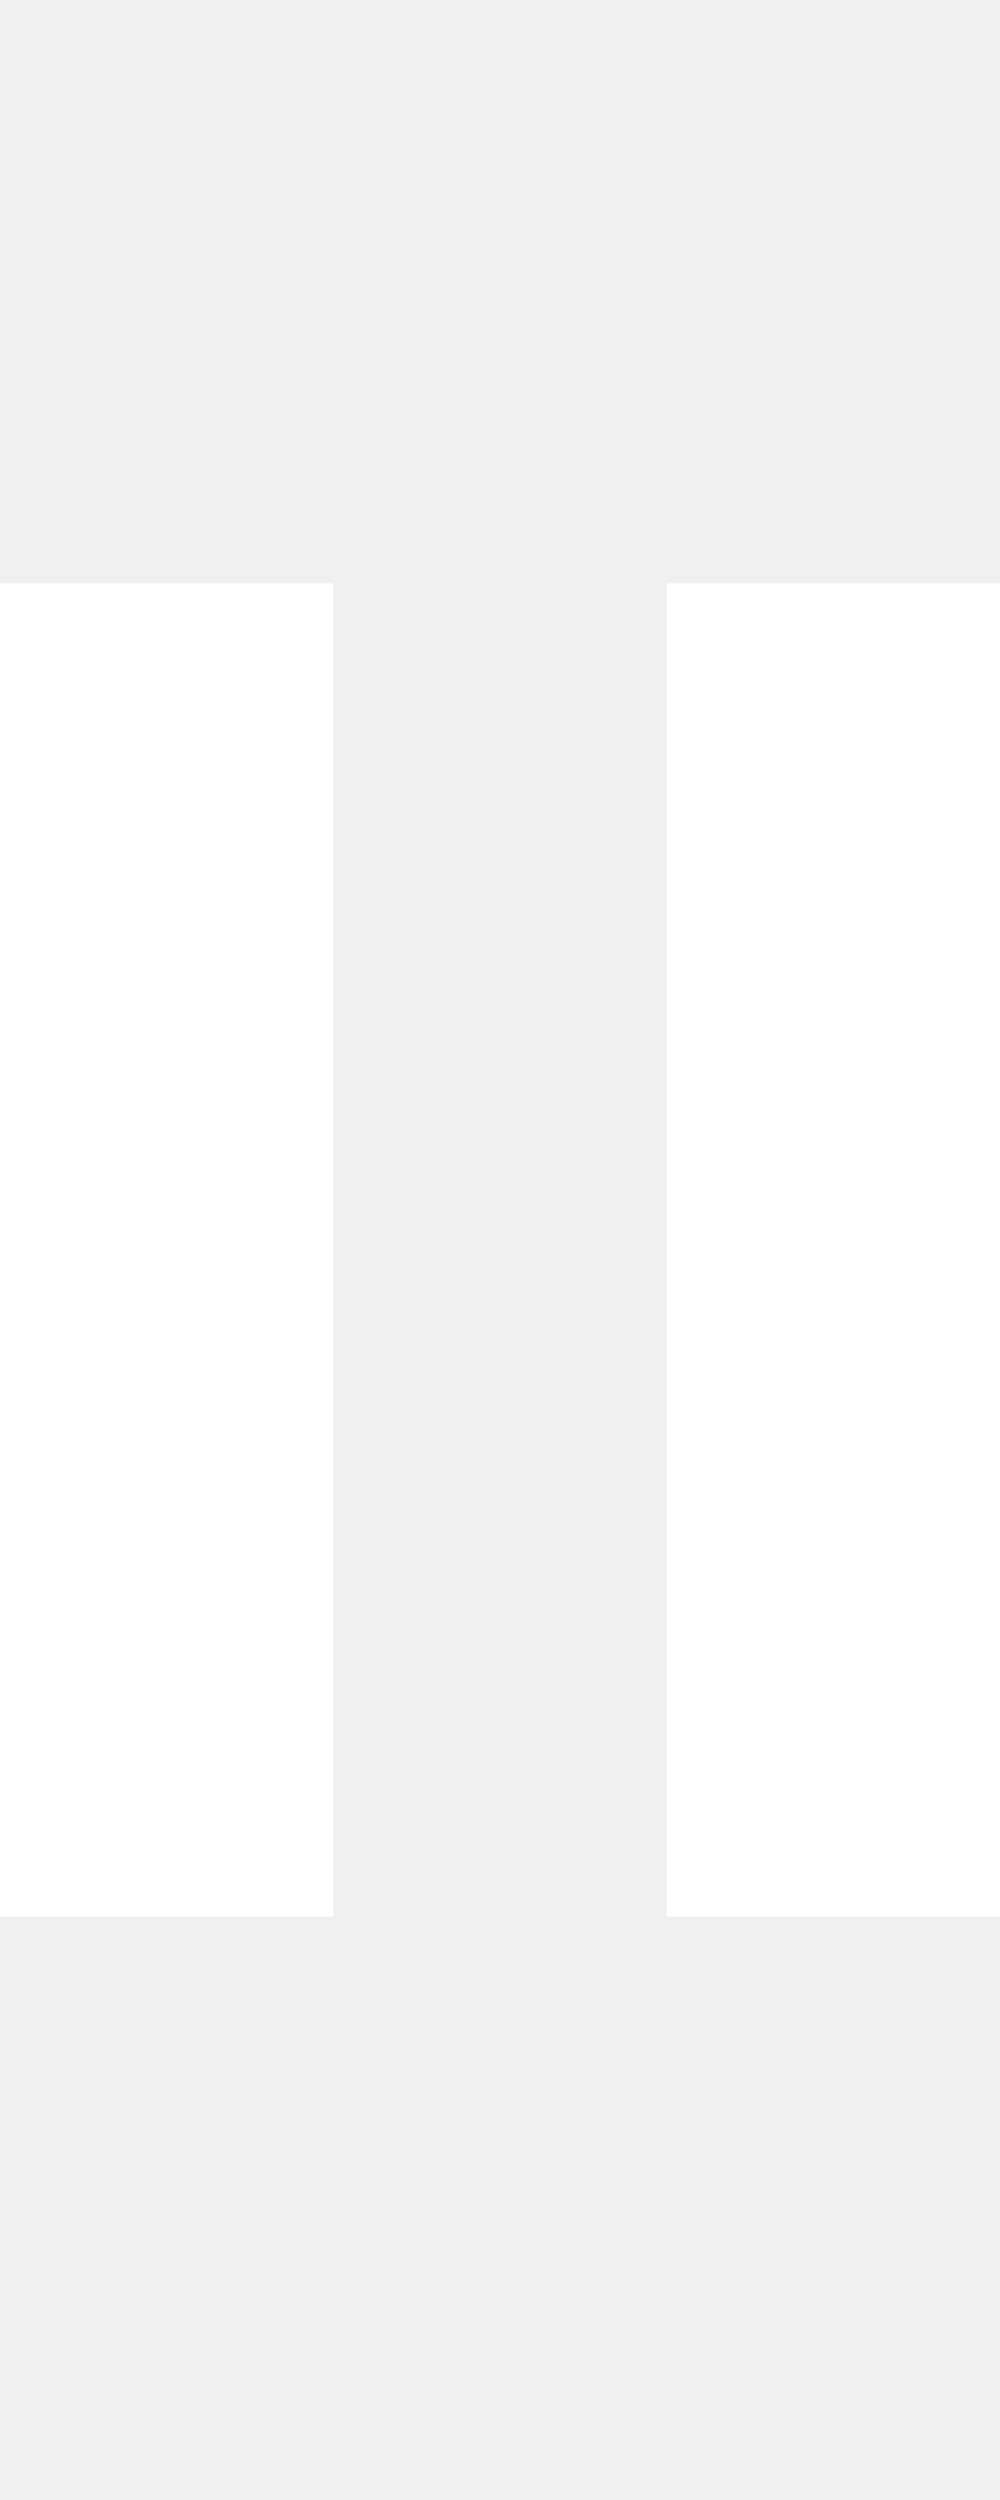
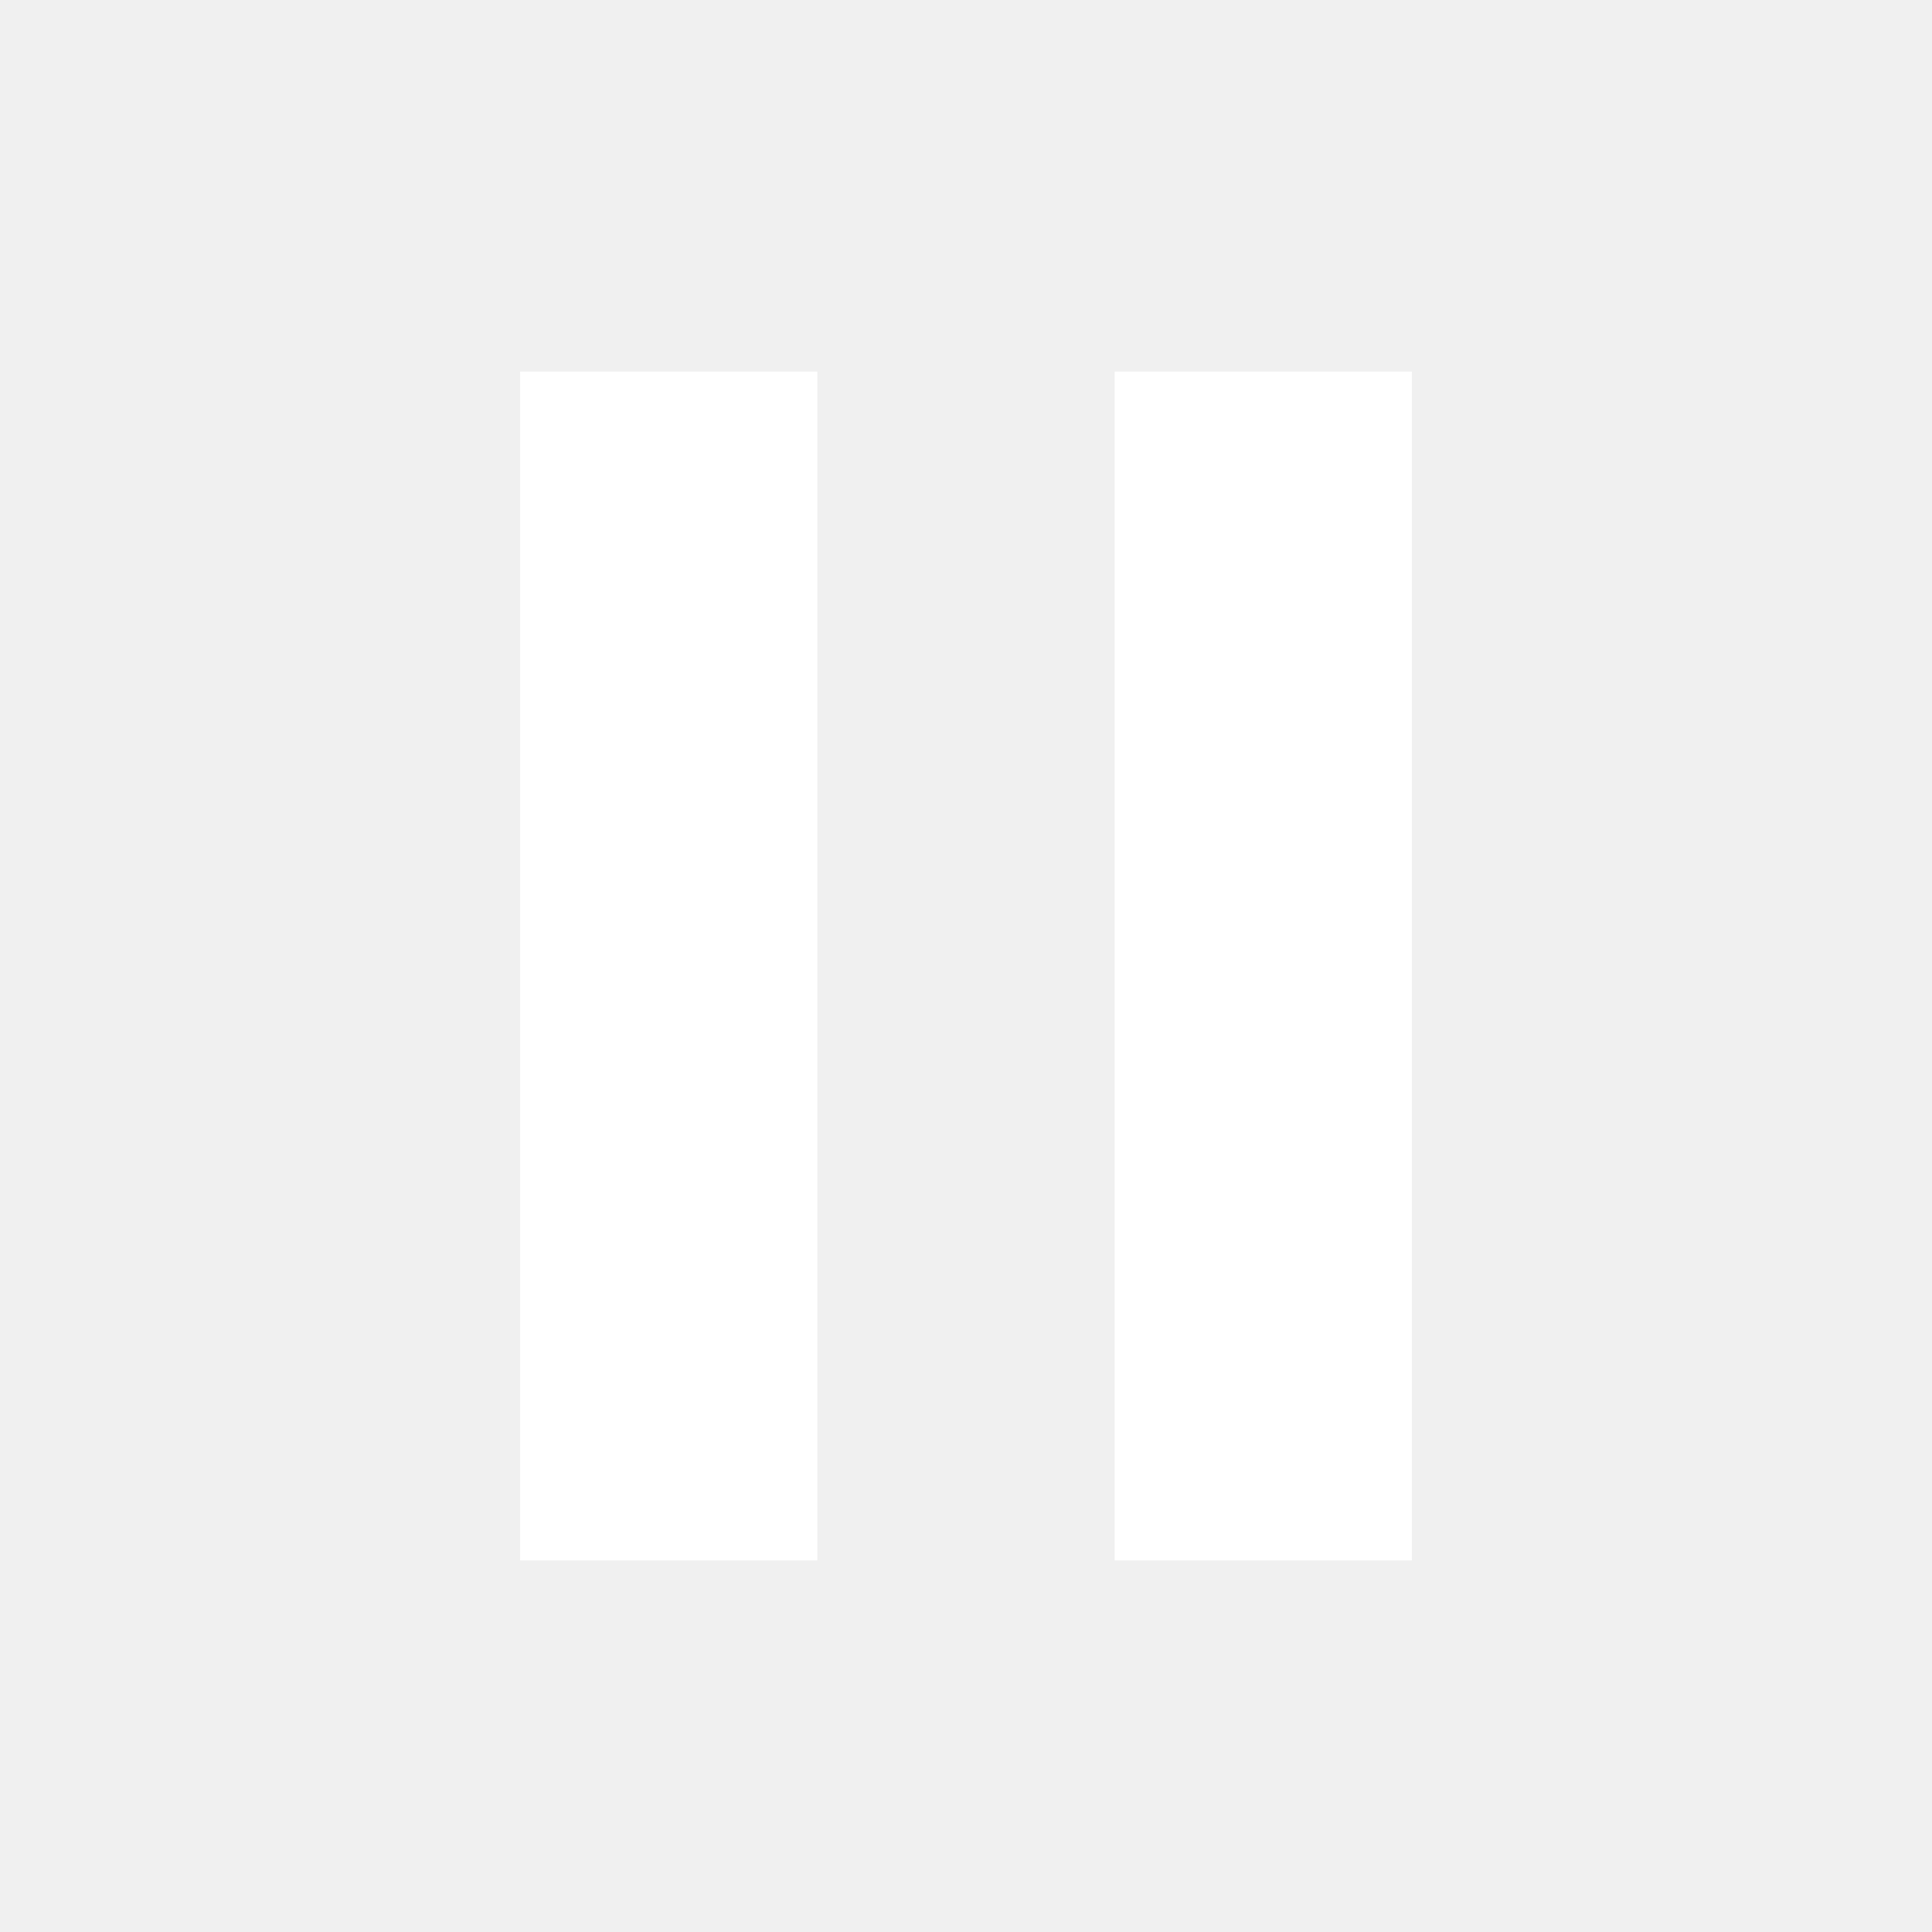
- <svg xmlns="http://www.w3.org/2000/svg" version="1.1" id="Calque_1" x="0px" y="0px" viewBox="0 0 12 30" style="enable-background:new 0 0 12 30;" xml:space="preserve">
-   <style type="text/css">
- 	.st0{fill-rule:evenodd;clip-rule:evenodd;fill:#FFFFFF;}
- </style>
-   <g id="Symboles">
-     <g id="barre-player-video" transform="translate(-25, -31)">
-       <g id="Group" transform="translate(25, 31)">
-         <rect id="Rectangle" x="8" y="7" class="st0" width="4" height="16" />
-         <rect id="Rectangle-Copy-2" y="7" class="st0" width="4" height="16" />
+ <svg xmlns="http://www.w3.org/2000/svg" id="f6a3cc62-187d-43a6-b4ba-cb5716f93733" data-name="Calque 1" viewBox="0 0 26 26">
+   <g id="afa6a1d8-4204-4e3b-b82e-0d553c7f7c91" data-name="Symboles">
+     <g id="fe9984aa-c715-4871-a99e-ca3368721a6d" data-name="barre-player-video">
+       <g id="a7670d00-24d0-424e-b18e-e8d12d434789" data-name="Group">
+         <rect id="e8d8778f-f6ac-4f95-9e25-9ea70df7db2c" data-name="Rectangle" x="15" y="5" width="4" height="16" style="fill: #fff" />
+         <rect id="e04921bc-b268-4b51-ae57-1a5ed02e3f44" data-name="Rectangle-Copy-2" x="7" y="5" width="4" height="16" style="fill: #fff" />
      </g>
    </g>
  </g>
+   <rect width="26" height="26" style="fill: none" />
</svg>
